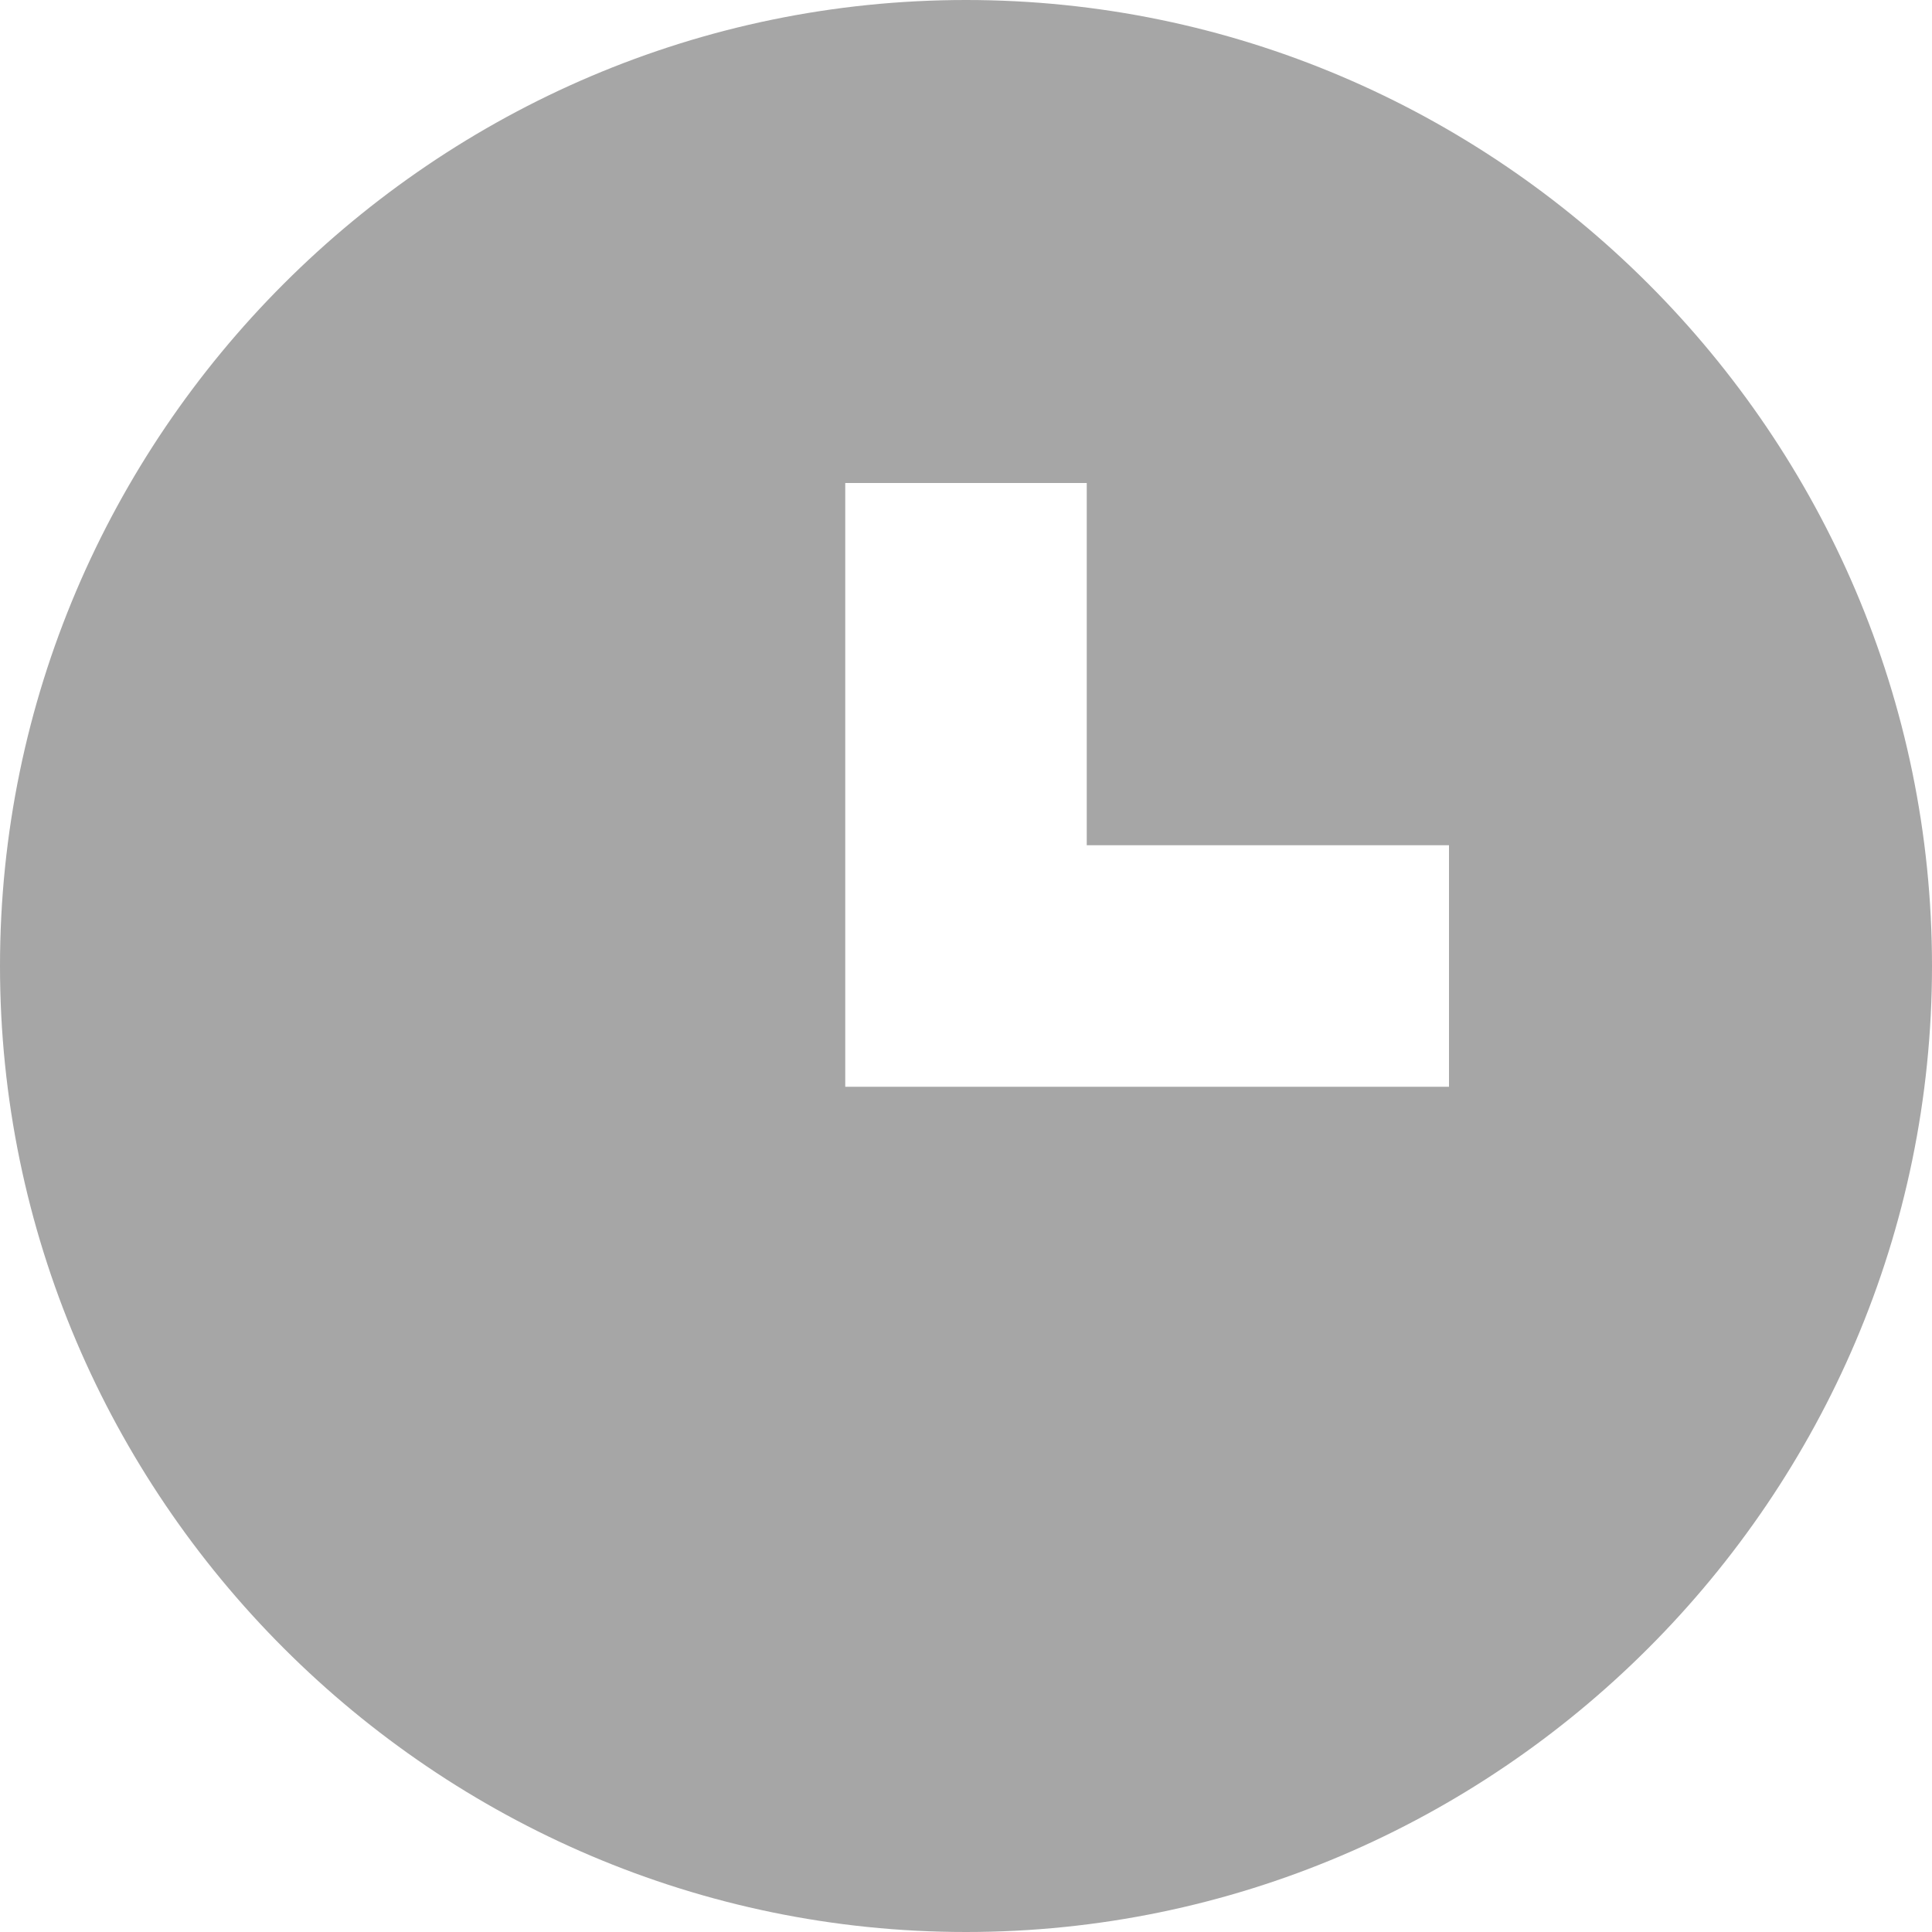
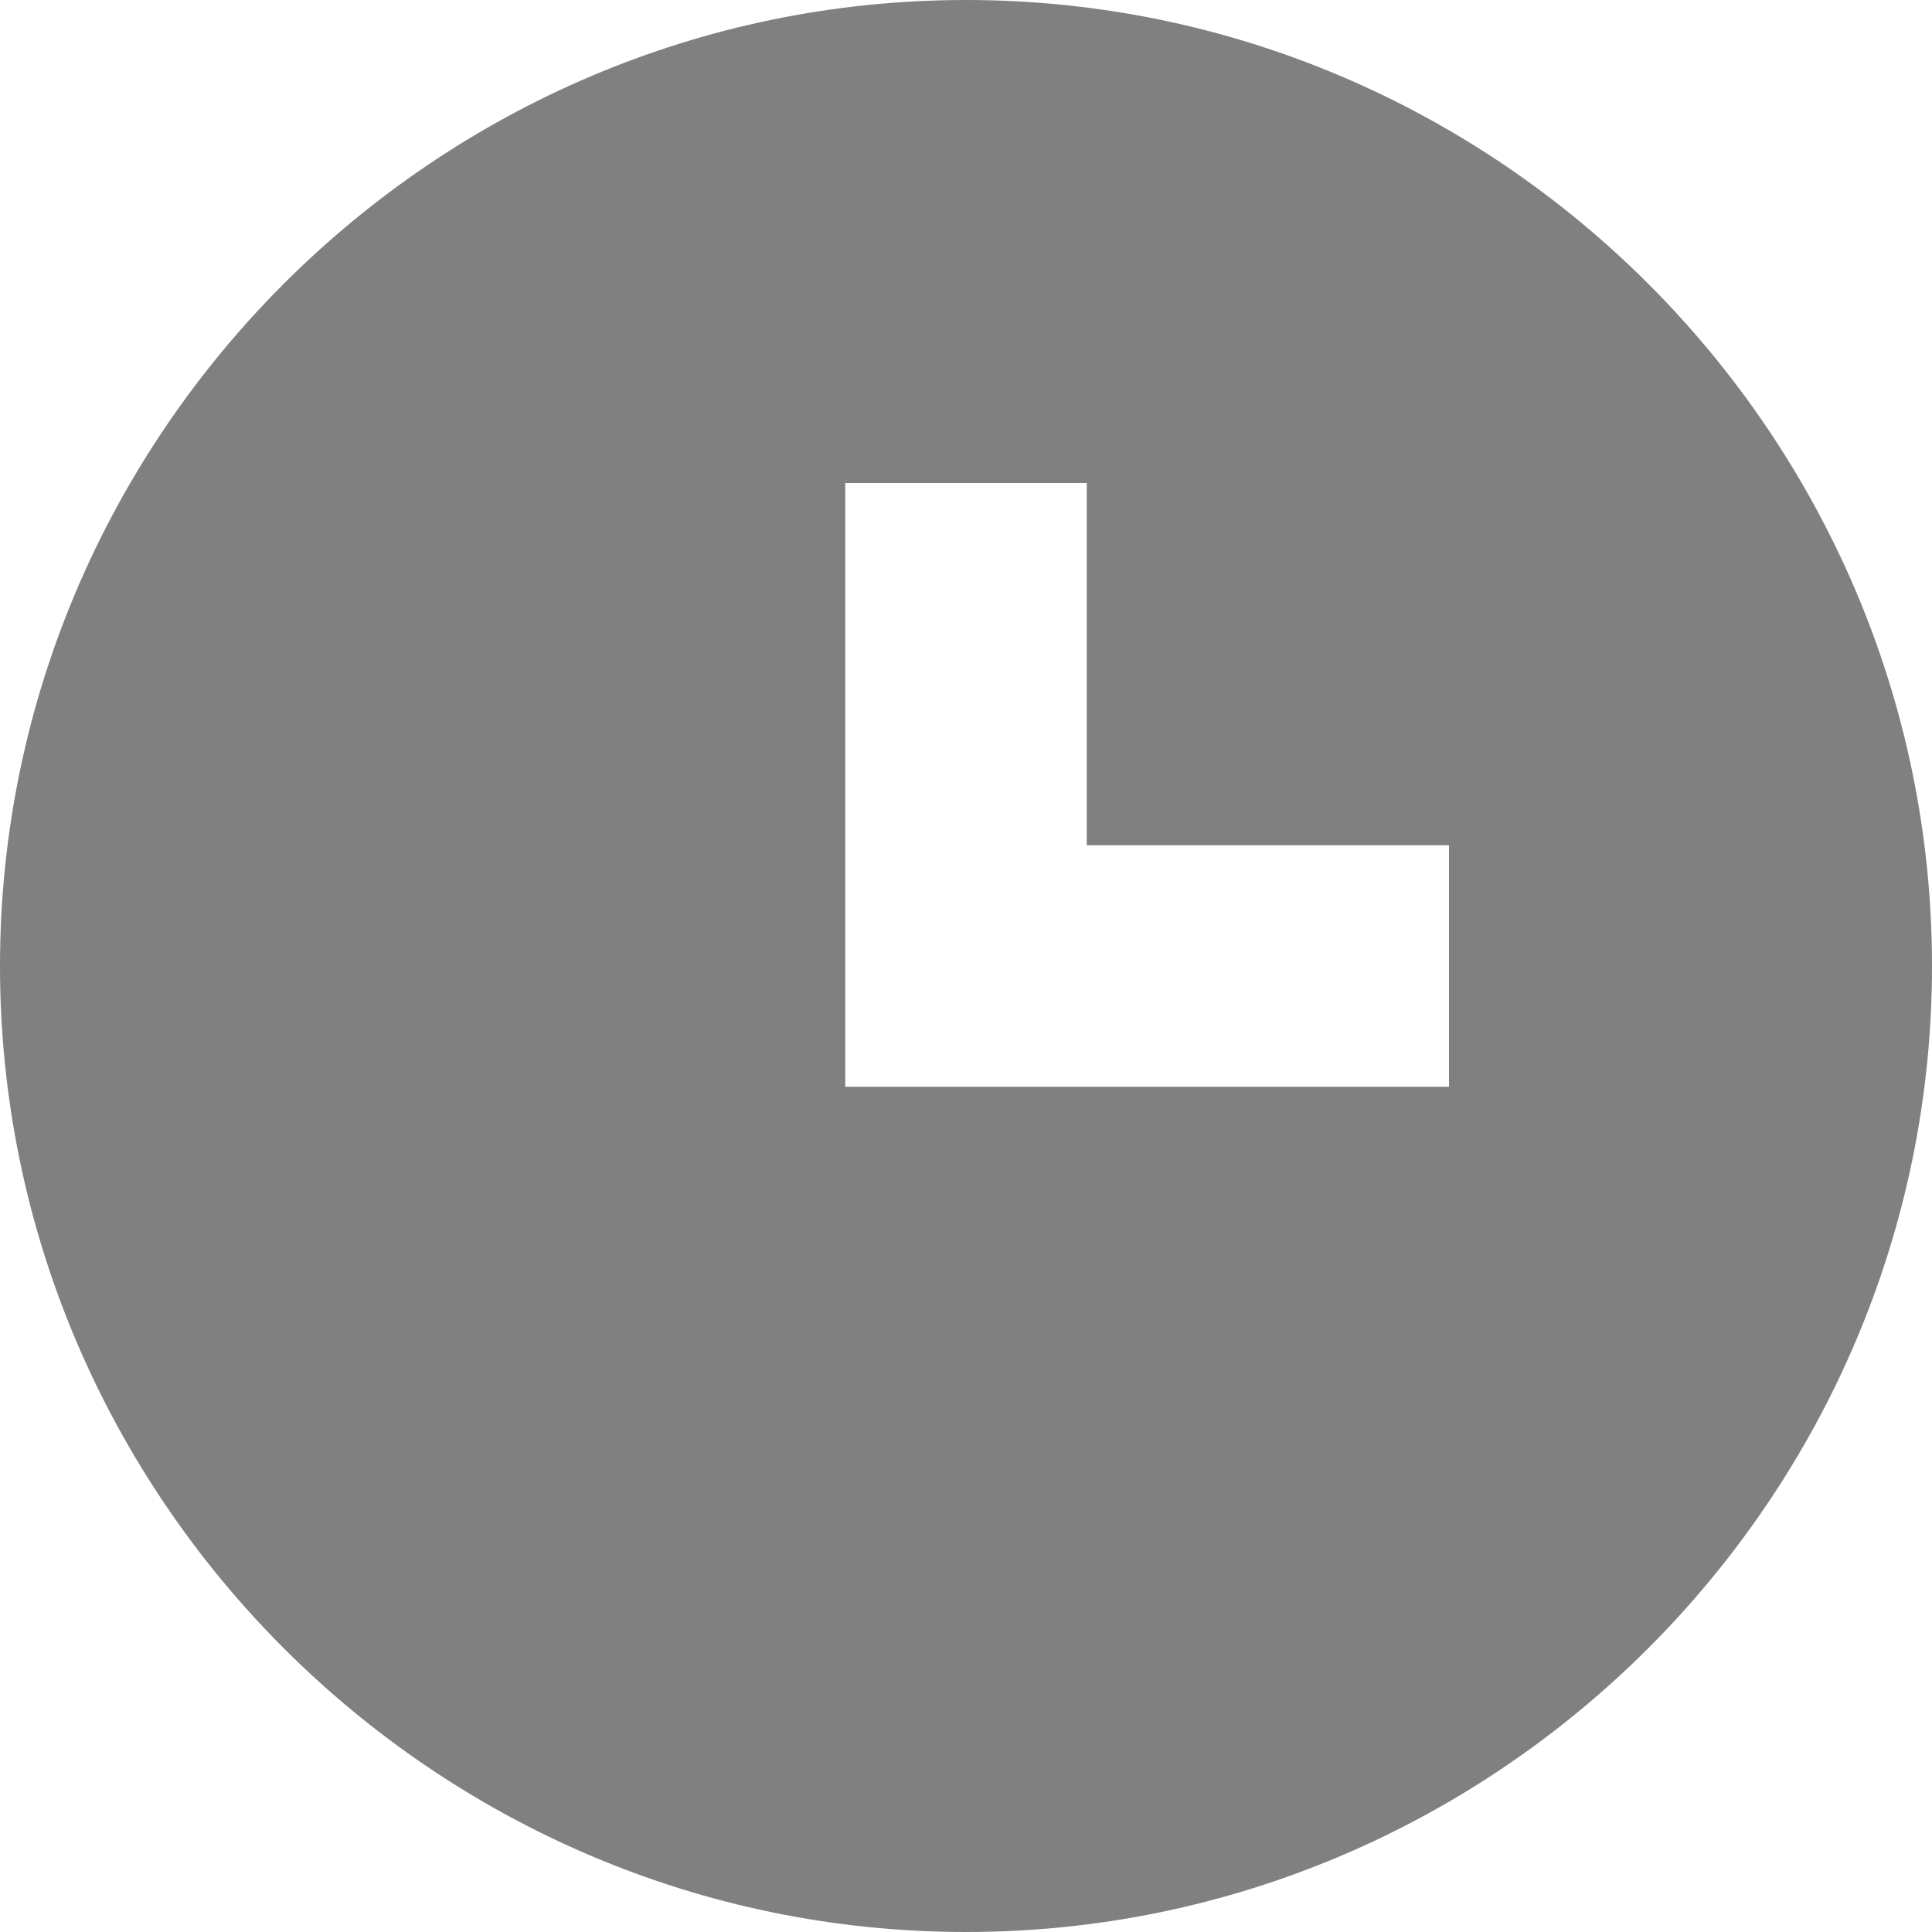
<svg xmlns="http://www.w3.org/2000/svg" width="14" height="14" viewBox="0 0 14 14" fill="none">
-   <path d="M7 0C3.15 0 0 3.15 0 7C0 10.85 3.15 14 7 14C10.85 14 14 10.85 14 7C14 3.15 10.85 0 7 0ZM10.5 7.875H6.125V3.5H7.875V6.125H10.5V7.875Z" fill="#A6A6A6" />
+   <path d="M7 0C3.15 0 0 3.15 0 7C0 10.85 3.15 14 7 14C10.85 14 14 10.85 14 7C14 3.15 10.85 0 7 0ZM10.5 7.875H6.125V3.5H7.875V6.125H10.5V7.875Z" fill="#808080" />
</svg>
